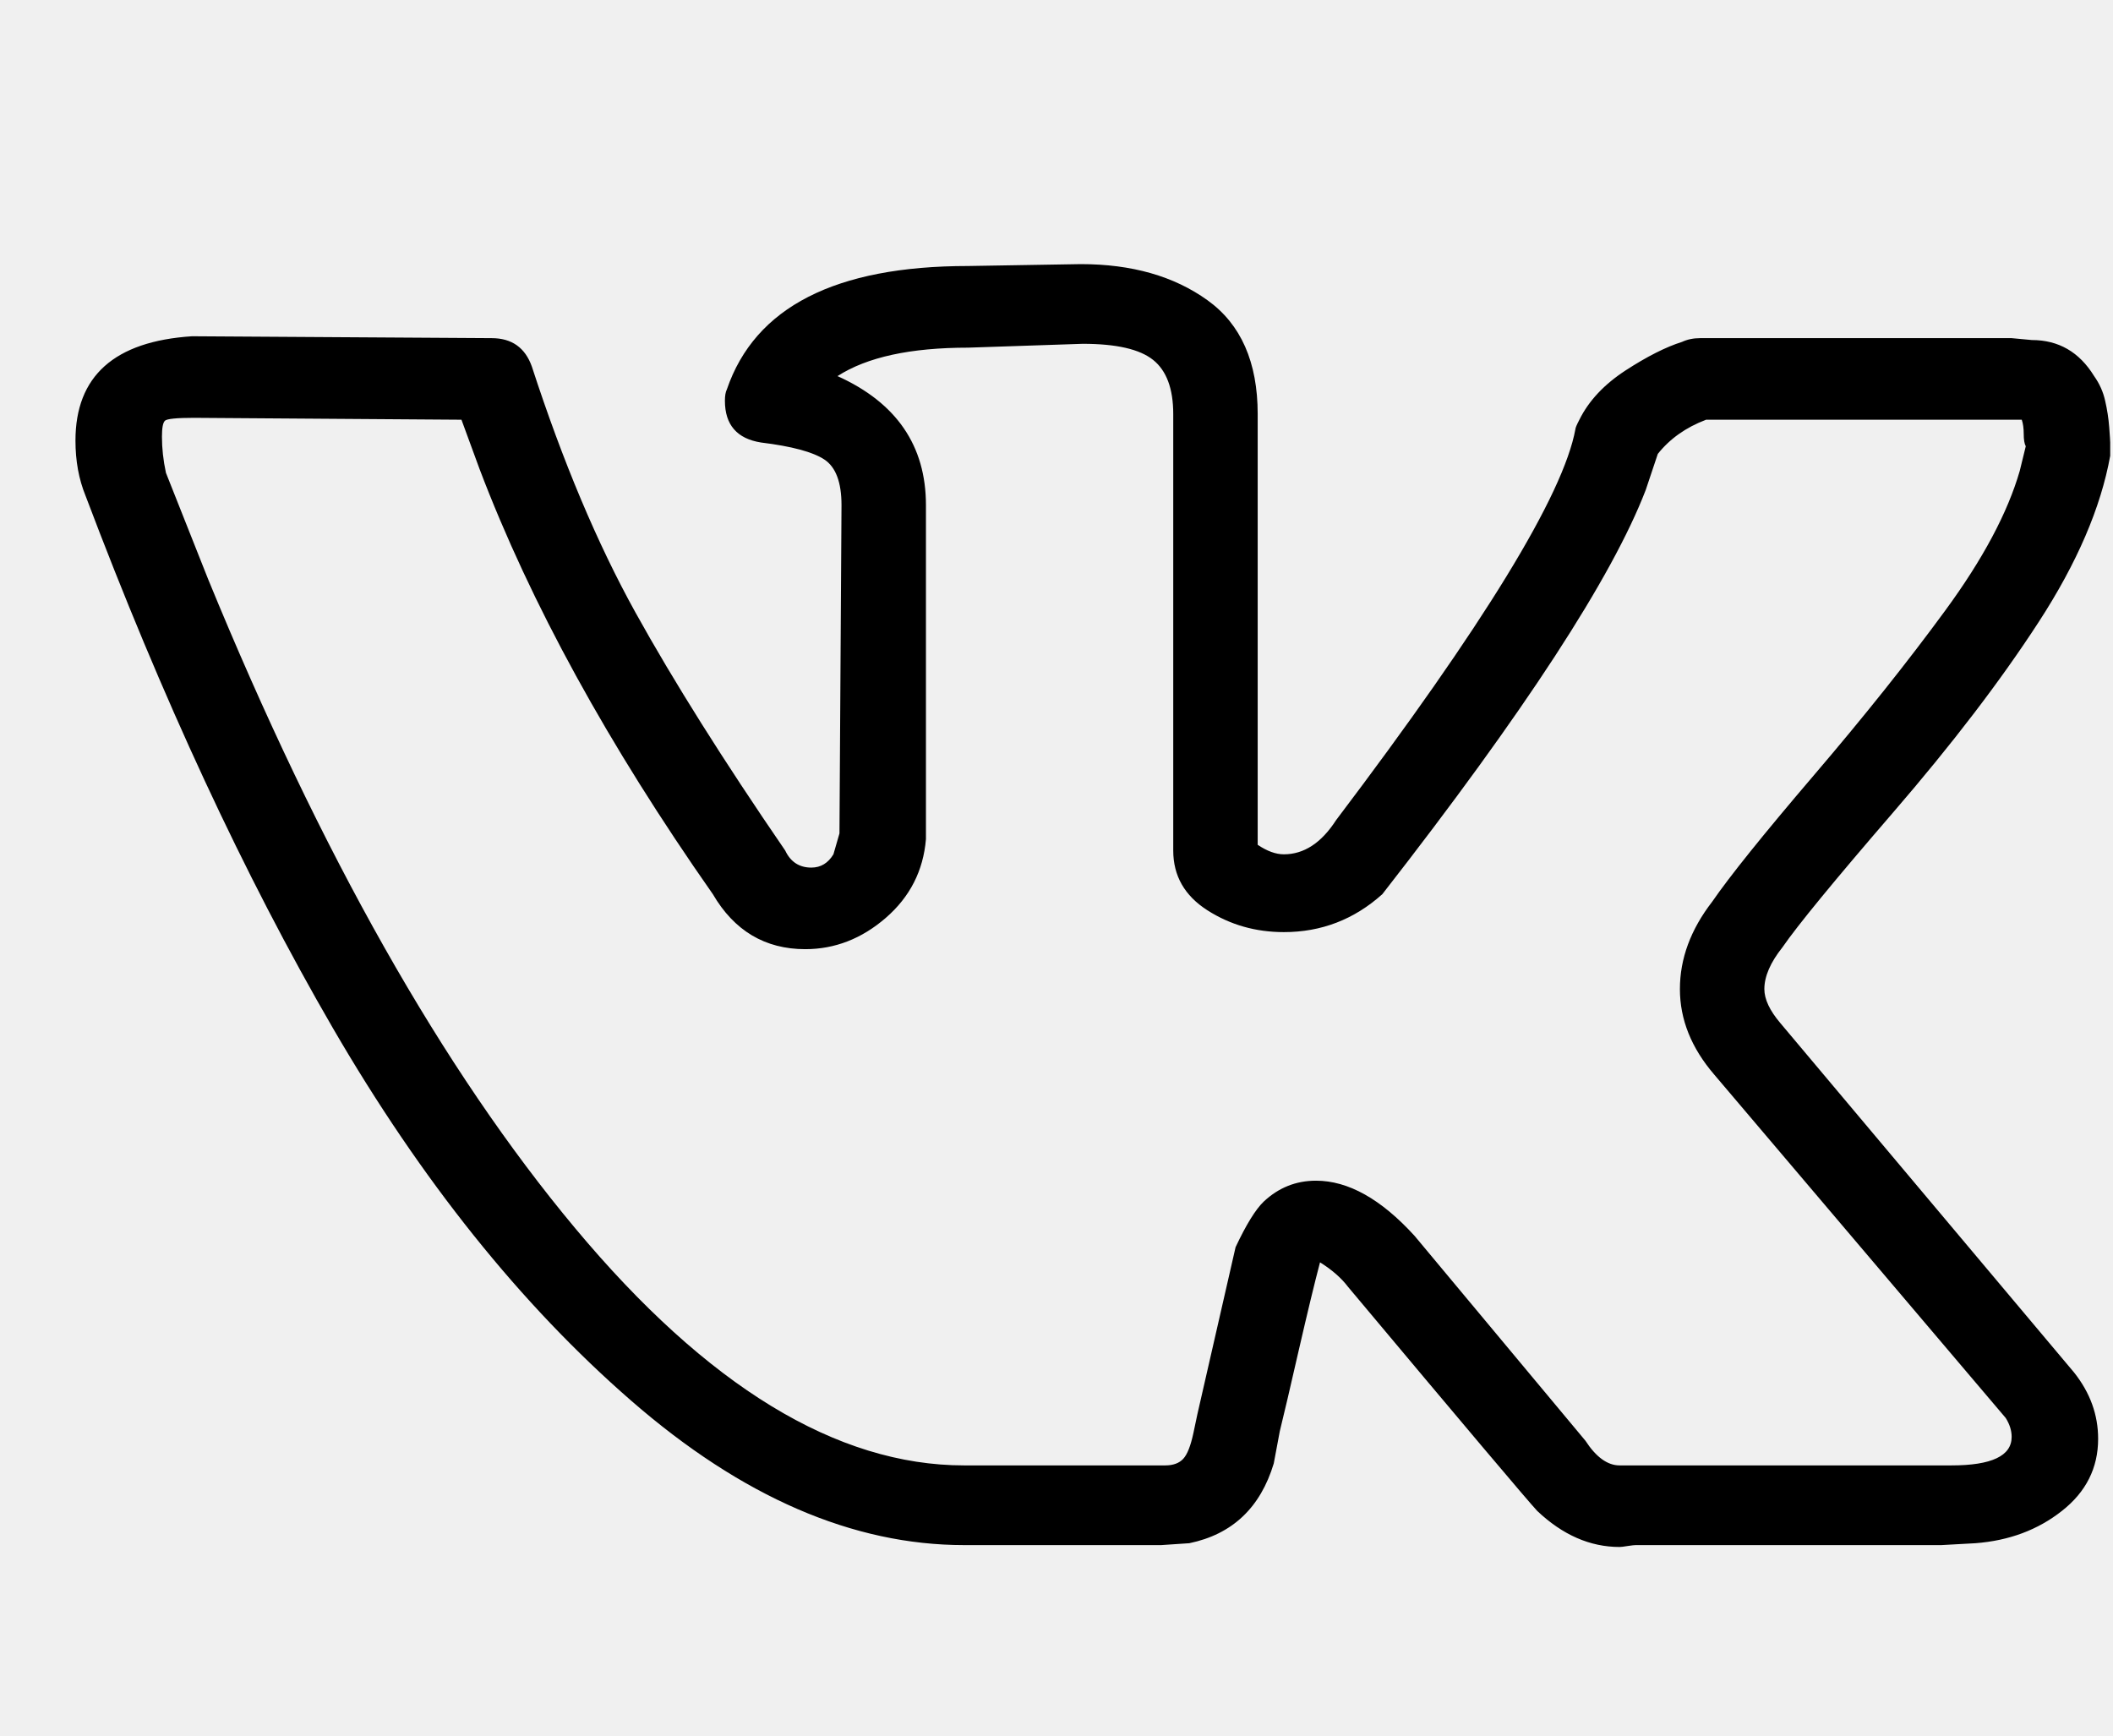
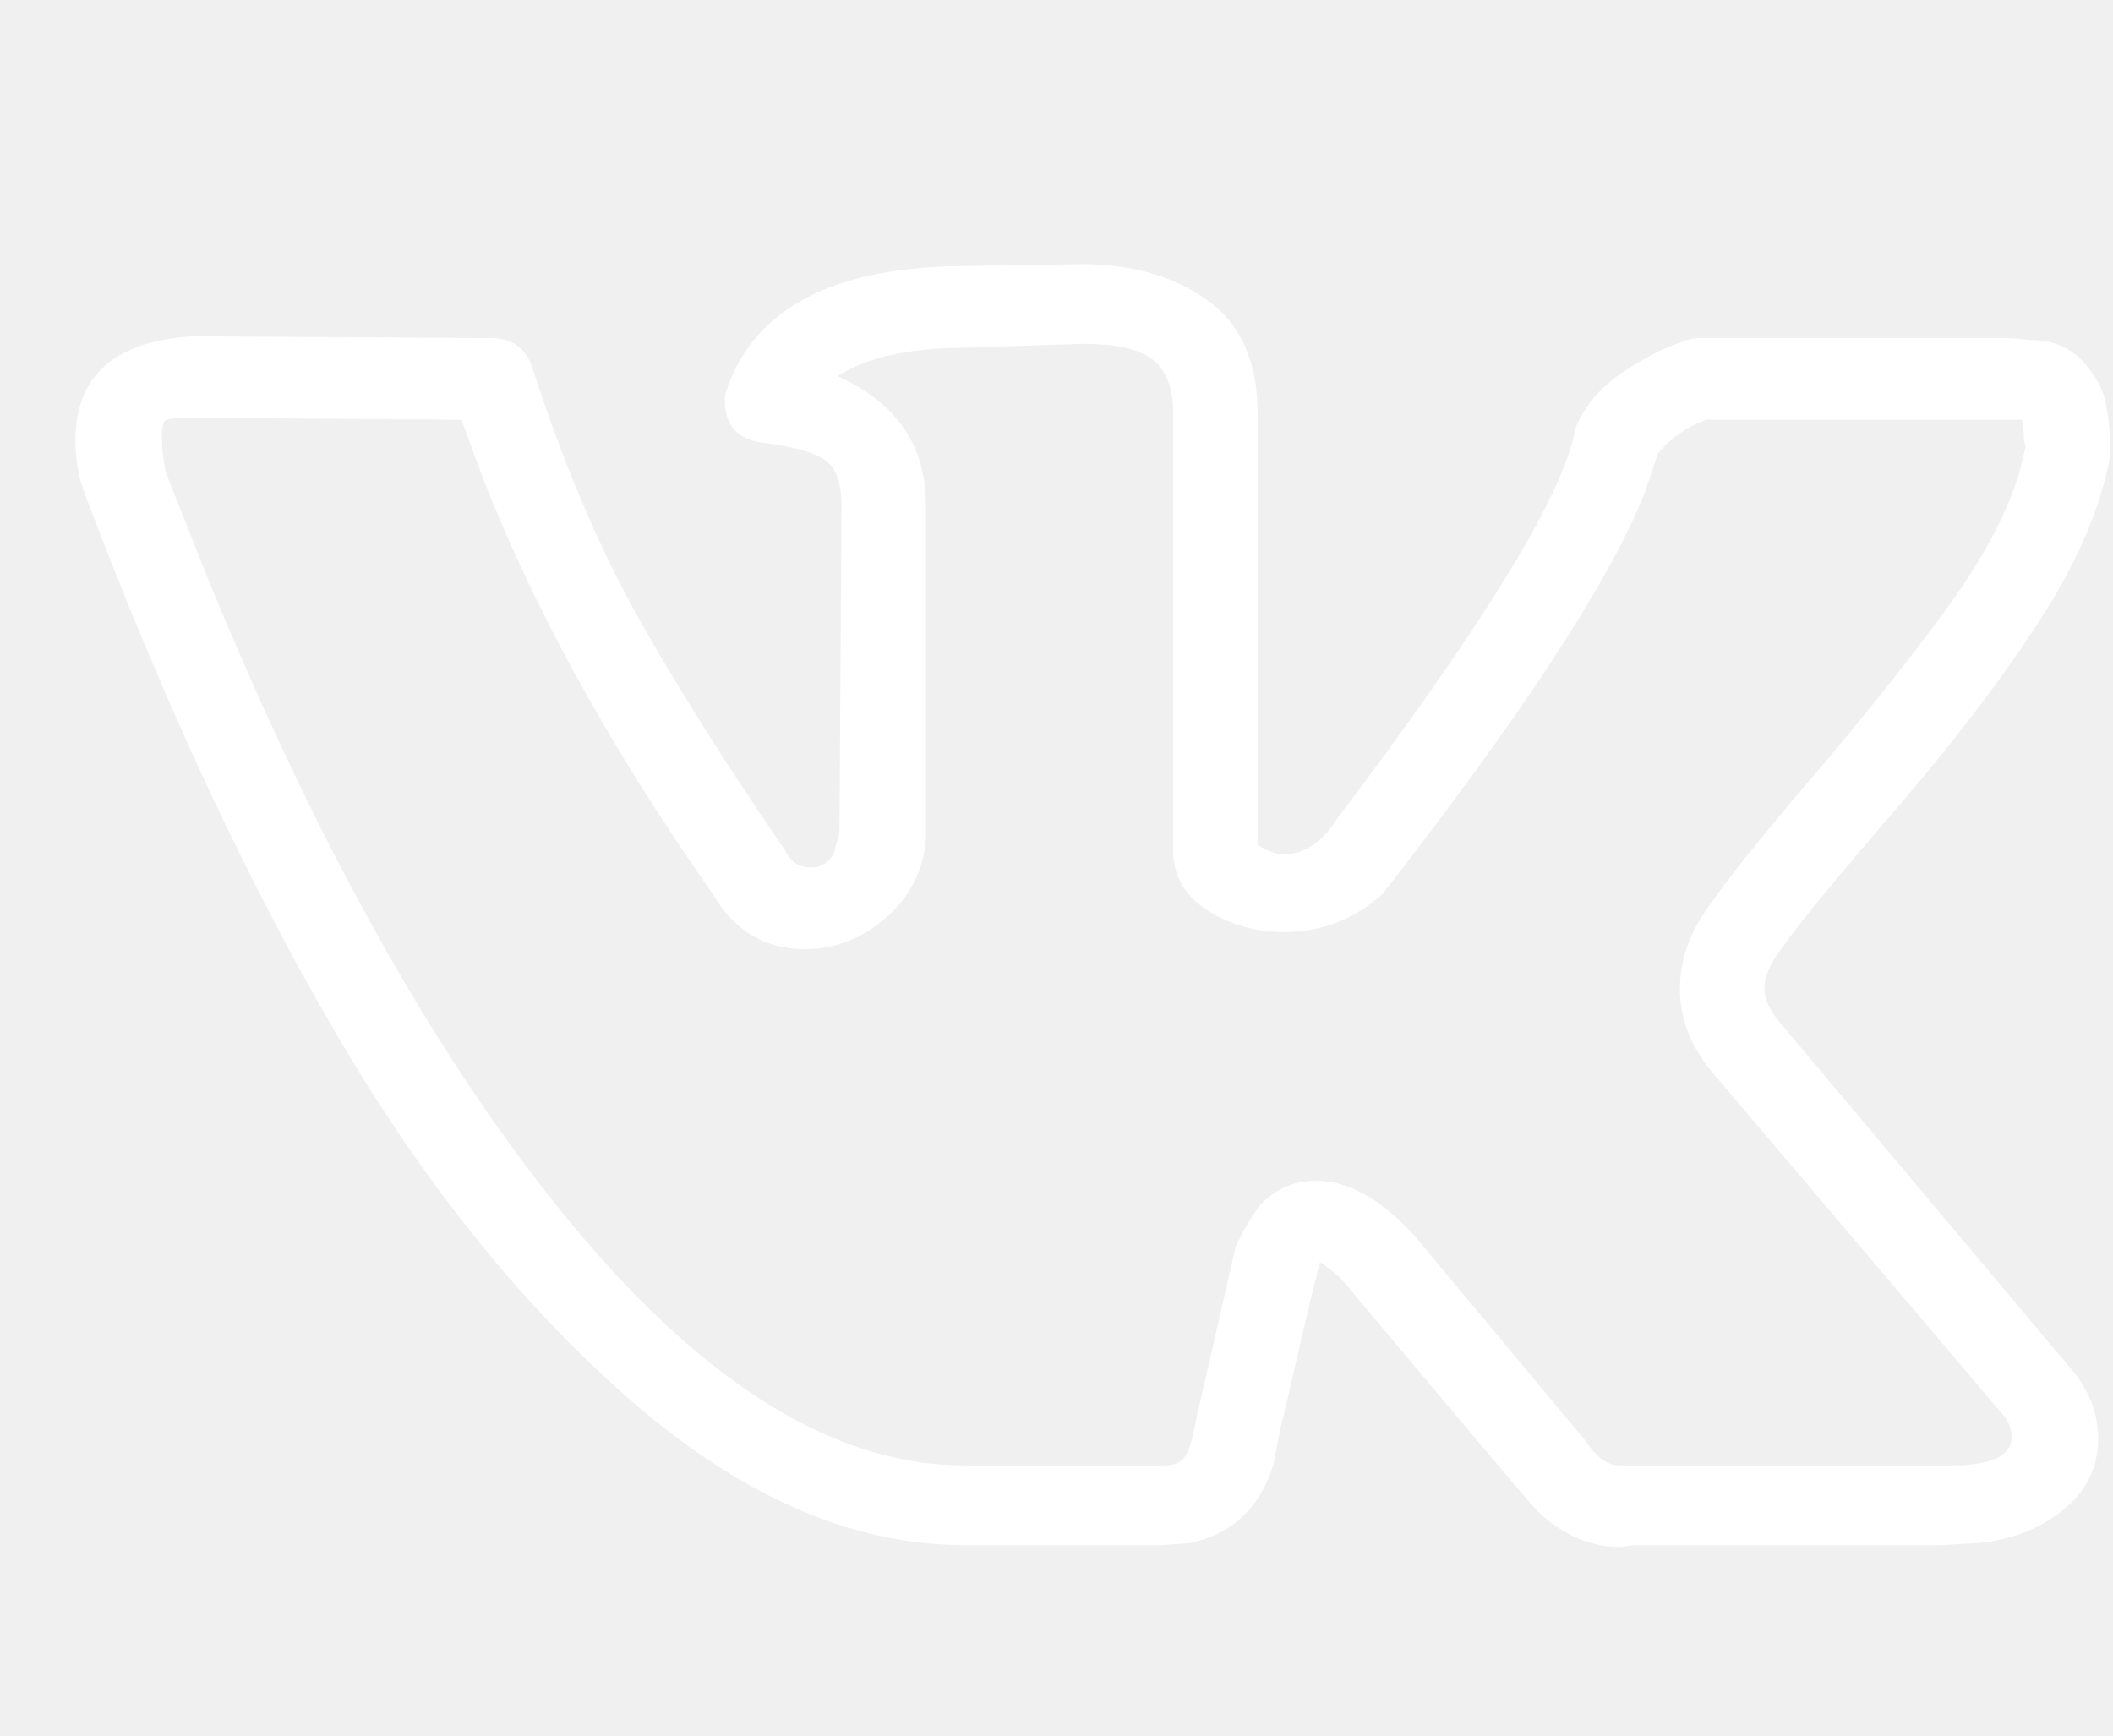
- <svg xmlns="http://www.w3.org/2000/svg" width="28" height="23" viewBox="0 0 28 23" fill="currentColor">
+ <svg xmlns="http://www.w3.org/2000/svg" width="28" height="23" viewBox="0 0 28 23" fill="#ffffff">
  <path d="M1 5.839C1 4.984 1.515 4.523 2.545 4.456L6.515 4.481C6.782 4.481 6.959 4.607 7.048 4.858C7.457 6.115 7.914 7.201 8.42 8.115C8.926 9.028 9.588 10.08 10.405 11.271C10.476 11.422 10.592 11.497 10.751 11.497C10.876 11.497 10.973 11.438 11.044 11.321L11.124 11.044L11.151 6.694C11.151 6.392 11.076 6.191 10.925 6.09C10.774 5.99 10.494 5.914 10.085 5.864C9.766 5.814 9.606 5.629 9.606 5.311C9.606 5.244 9.615 5.193 9.632 5.16C10.005 4.07 11.071 3.525 12.83 3.525L14.322 3.5C14.997 3.5 15.556 3.659 16 3.978C16.444 4.296 16.666 4.799 16.666 5.487V11.195C16.791 11.279 16.906 11.321 17.013 11.321C17.279 11.321 17.51 11.17 17.705 10.868C19.659 8.286 20.716 6.56 20.876 5.688C20.876 5.671 20.894 5.629 20.929 5.562C21.053 5.311 21.258 5.093 21.542 4.908C21.826 4.724 22.075 4.598 22.288 4.531C22.359 4.498 22.439 4.481 22.528 4.481H26.657L26.924 4.506C27.279 4.506 27.554 4.665 27.75 4.984C27.821 5.084 27.87 5.193 27.896 5.311C27.923 5.428 27.941 5.545 27.95 5.663C27.959 5.78 27.963 5.847 27.963 5.864V6.04C27.839 6.727 27.523 7.461 27.017 8.24C26.511 9.02 25.867 9.862 25.085 10.768C24.304 11.673 23.816 12.268 23.62 12.553C23.46 12.754 23.38 12.939 23.38 13.107C23.38 13.241 23.451 13.392 23.593 13.559L27.483 18.186C27.697 18.455 27.803 18.748 27.803 19.067C27.803 19.452 27.643 19.771 27.323 20.022C27.004 20.274 26.622 20.416 26.178 20.45L25.725 20.475H21.675C21.657 20.475 21.622 20.479 21.569 20.487C21.515 20.496 21.48 20.5 21.462 20.5C21.071 20.5 20.707 20.341 20.37 20.022C20.245 19.888 19.41 18.899 17.865 17.055C17.776 16.937 17.652 16.828 17.492 16.728C17.421 16.996 17.328 17.382 17.212 17.885C17.097 18.388 17.013 18.748 16.959 18.966L16.879 19.393C16.702 19.98 16.329 20.332 15.76 20.45L15.387 20.475H12.776C11.302 20.475 9.832 19.838 8.367 18.564C6.901 17.289 5.583 15.642 4.41 13.622C3.238 11.602 2.146 9.25 1.133 6.568C1.044 6.35 1 6.107 1 5.839ZM17.013 12.352C16.64 12.352 16.302 12.256 16 12.063C15.698 11.87 15.547 11.606 15.547 11.271V5.487C15.547 5.151 15.458 4.912 15.281 4.77C15.103 4.627 14.792 4.556 14.348 4.556L12.83 4.607C12.066 4.607 11.489 4.732 11.098 4.984C11.879 5.336 12.27 5.906 12.27 6.694V11.12C12.235 11.539 12.057 11.887 11.737 12.164C11.418 12.44 11.062 12.578 10.671 12.578C10.139 12.578 9.73 12.335 9.446 11.849C8.06 9.871 7.03 7.993 6.355 6.216L6.115 5.562L2.572 5.537C2.341 5.537 2.212 5.55 2.186 5.575C2.159 5.6 2.146 5.671 2.146 5.788C2.146 5.939 2.163 6.099 2.199 6.266L2.758 7.675C4.25 11.313 5.871 14.18 7.621 16.275C9.37 18.371 11.089 19.419 12.776 19.419H15.441C15.547 19.419 15.627 19.389 15.68 19.331C15.734 19.272 15.778 19.159 15.814 18.991L15.867 18.74L16.373 16.527C16.515 16.225 16.64 16.024 16.746 15.923C16.942 15.739 17.172 15.646 17.439 15.646C17.865 15.646 18.3 15.889 18.744 16.376L21.009 19.092C21.151 19.31 21.302 19.419 21.462 19.419H25.858C26.391 19.419 26.657 19.293 26.657 19.041C26.657 18.958 26.631 18.874 26.578 18.79L22.714 14.238C22.412 13.886 22.261 13.509 22.261 13.107C22.261 12.704 22.403 12.319 22.688 11.95C22.919 11.614 23.367 11.057 24.033 10.277C24.699 9.498 25.281 8.768 25.778 8.089C26.276 7.41 26.604 6.794 26.764 6.241L26.844 5.914C26.826 5.881 26.817 5.826 26.817 5.751C26.817 5.675 26.808 5.612 26.791 5.562H22.608C22.341 5.663 22.128 5.814 21.968 6.015L21.808 6.493C21.364 7.649 20.201 9.435 18.318 11.849C17.945 12.184 17.51 12.352 17.013 12.352Z" />
</svg>
